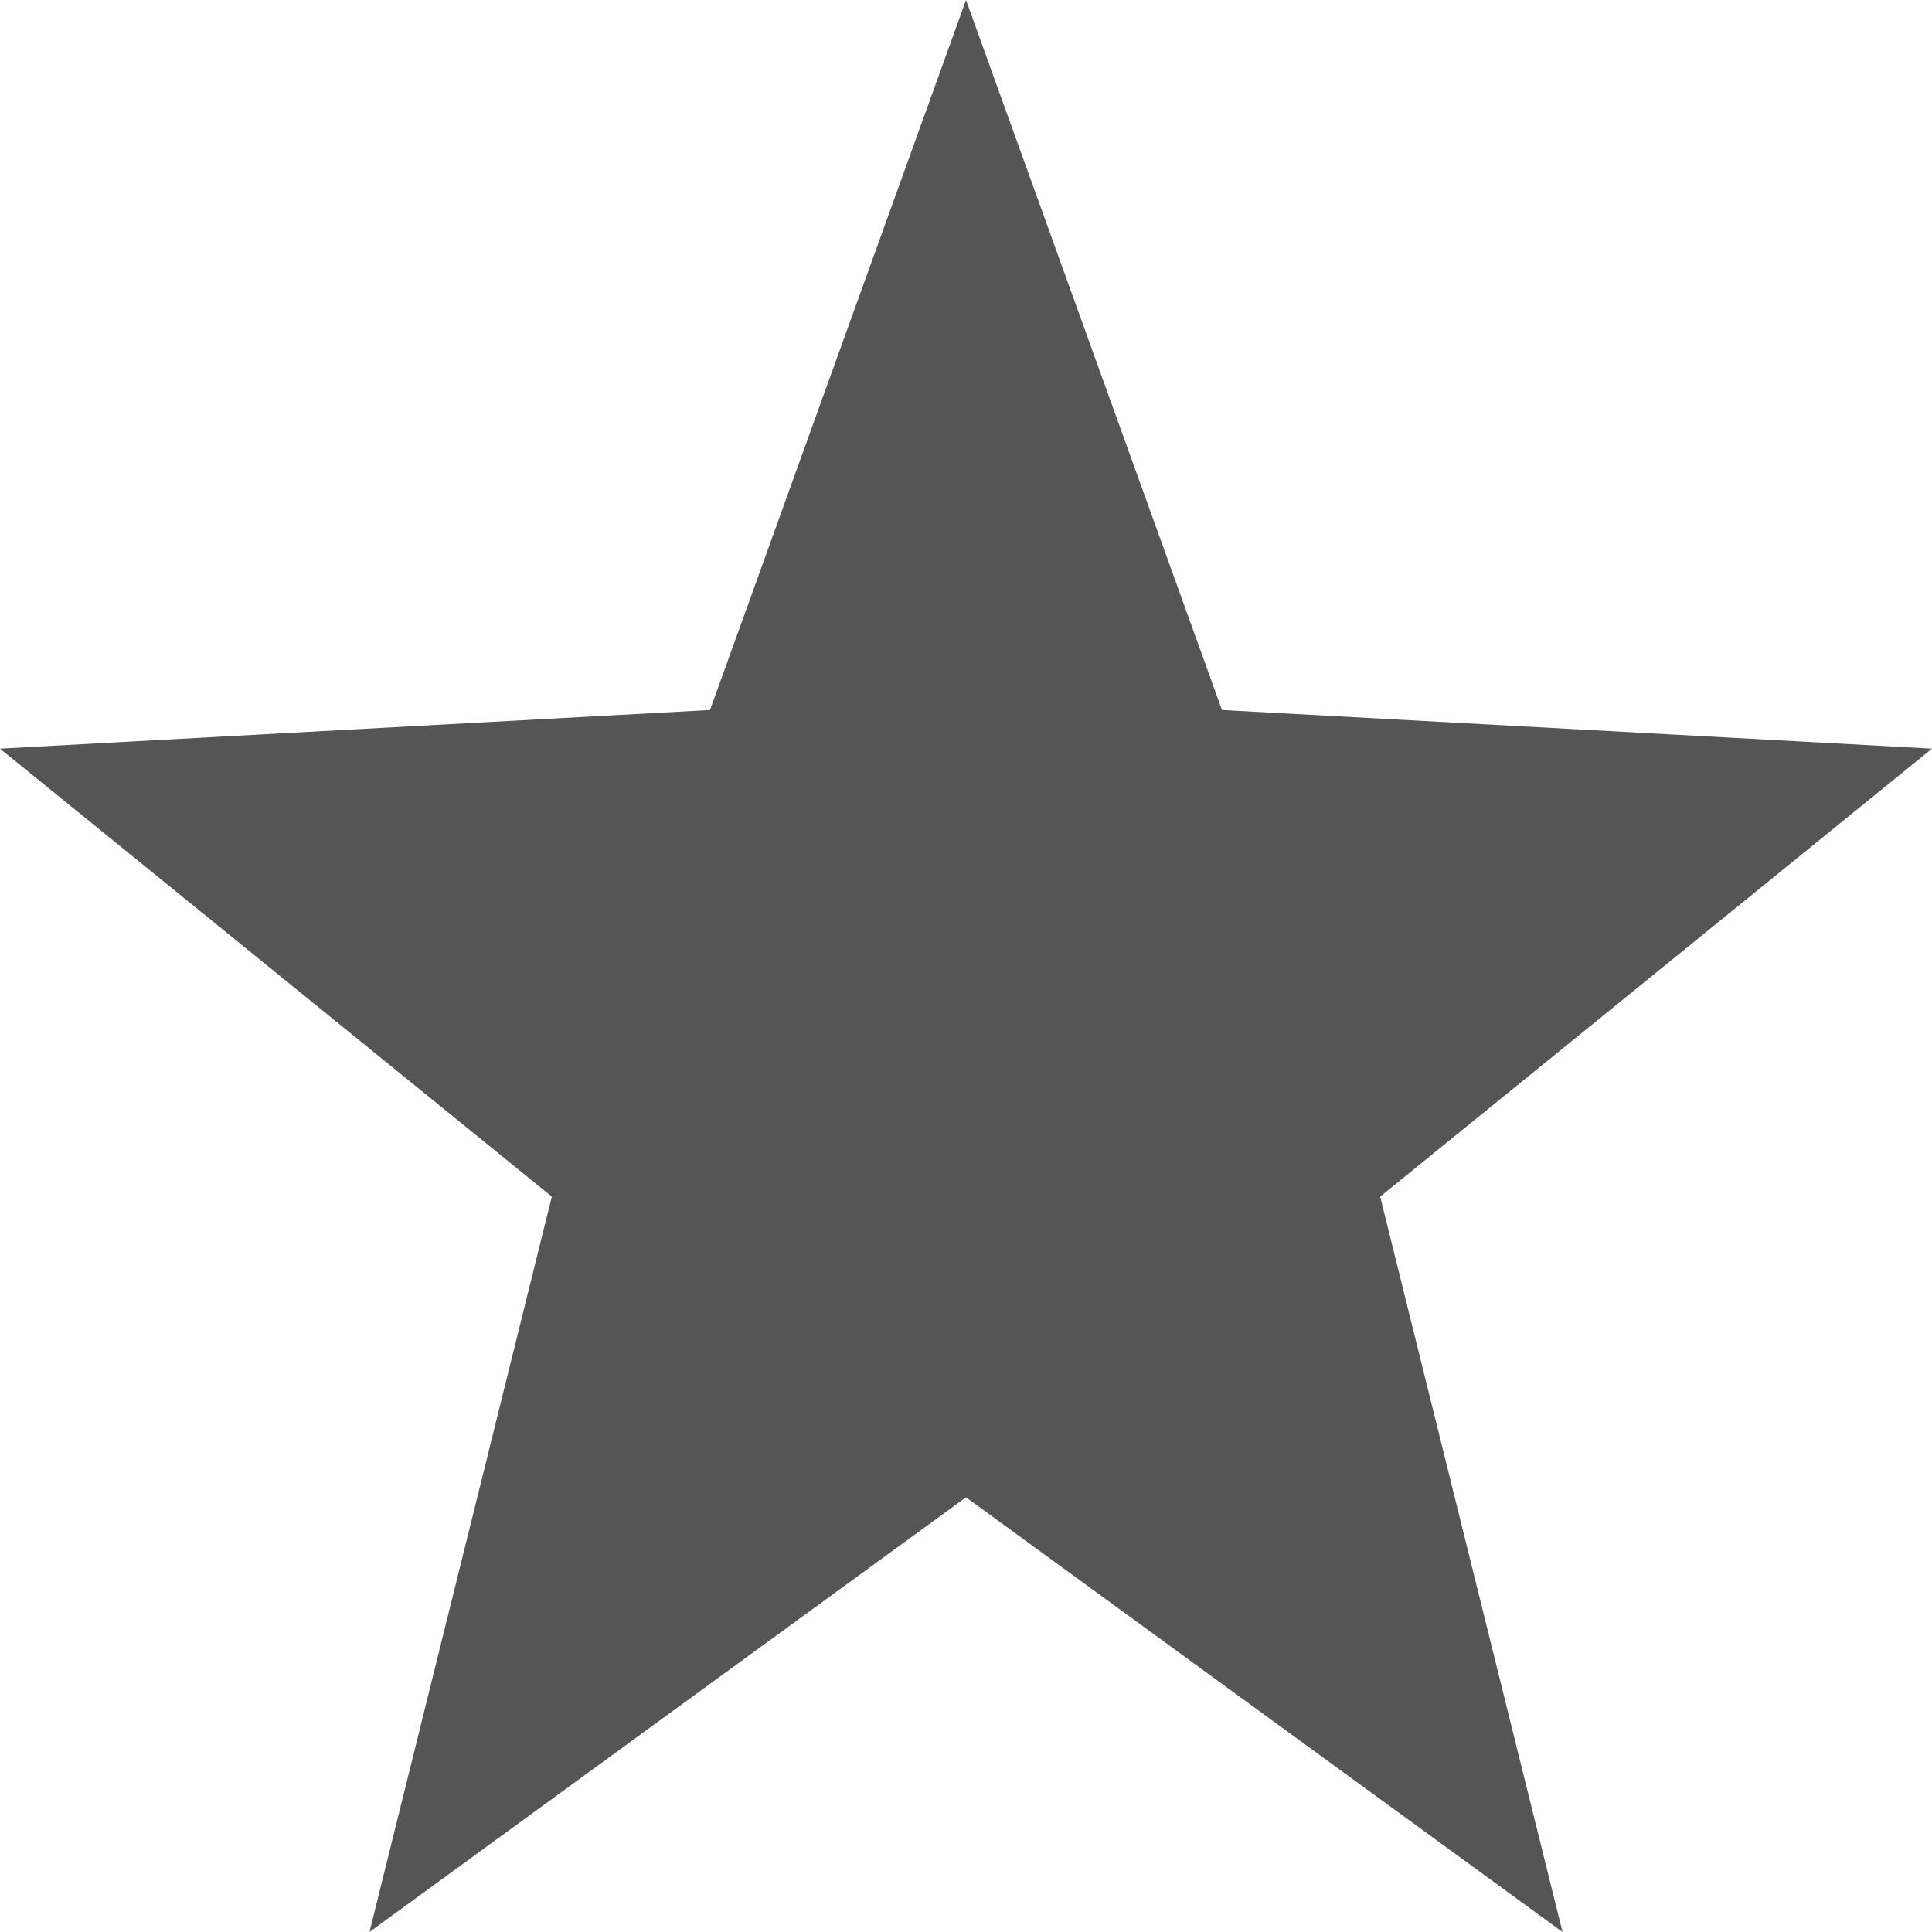
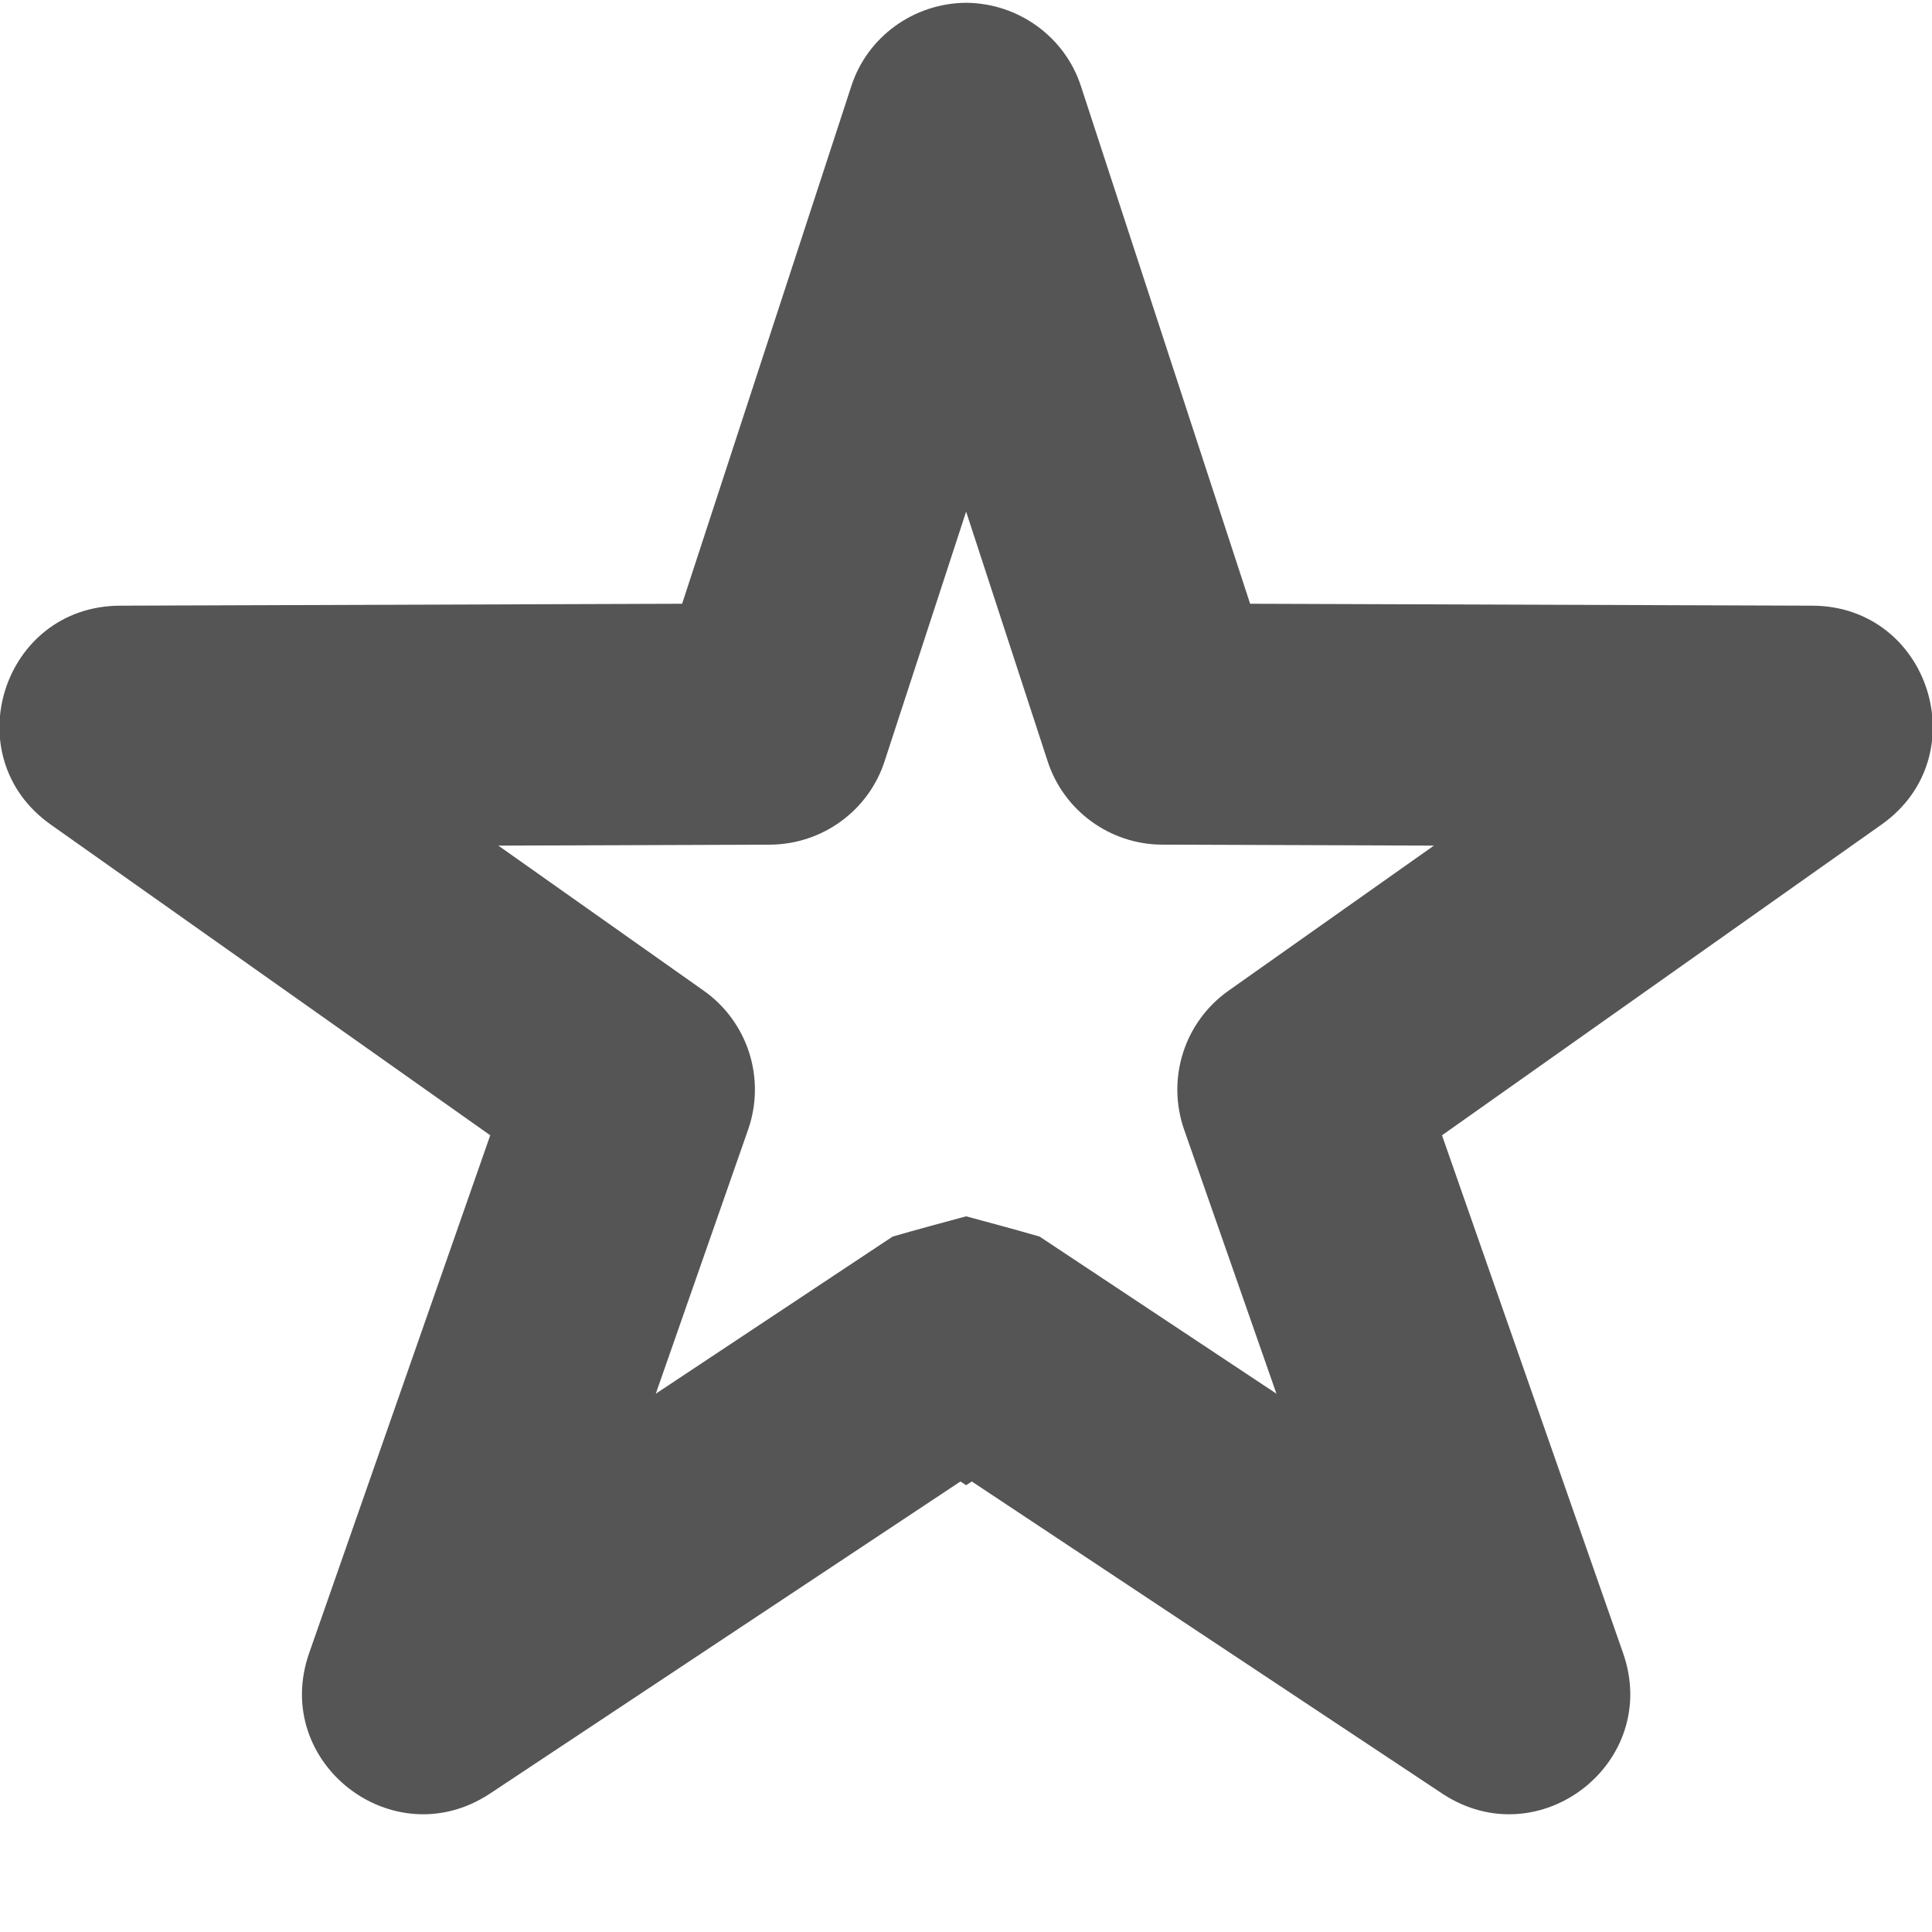
<svg xmlns="http://www.w3.org/2000/svg" width="16" height="16" version="1.1">
  <defs>
    <style id="current-color-scheme" type="text/css">.ColorScheme-Text { color:#555555; } .ColorScheme-Highlight { color:#4285f4; }</style>
  </defs>
-   <path class="ColorScheme-Text" d="M 8,0 5.88,5.88 0,6.2 4.57,9.91 3.06,16 8,12.4 12.94,16 11.43,9.91 16,6.2 10.12,5.88 Z" fill="currentColor" />
+   <path d="m8 0.023c-0.434 0.004-0.816 0.281-0.949 0.688l-1.402 4.289-4.656 0.016c-0.973 0.004-1.367 1.25-0.574 1.812l3.641 2.574-1.5 4.289c-0.316 0.906 0.695 1.691 1.496 1.164l3.898-2.586 0.047 0.031 0.047-0.031 3.898 2.586c0.801 0.527 1.812-0.258 1.496-1.164l-1.5-4.289 3.641-2.574c0.793-0.562 0.398-1.809-0.574-1.812l-4.656-0.016-1.402-4.289c-0.133-0.406-0.516-0.684-0.949-0.688zm0 4.211 0.676 2.07c0.133 0.41 0.516 0.688 0.945 0.691l2.254 0.008-1.703 1.203c-0.363 0.258-0.512 0.723-0.367 1.145l0.766 2.191-1.961-1.301c-0.203-0.059-0.406-0.113-0.609-0.168-0.203 0.055-0.406 0.109-0.609 0.168l-1.961 1.301 0.766-2.191c0.145-0.422-0.004-0.887-0.367-1.145l-1.703-1.203 2.254-0.008c0.43-0.004 0.812-0.281 0.945-0.691l0.676-2.07z" fill="#555555" />
</svg>
